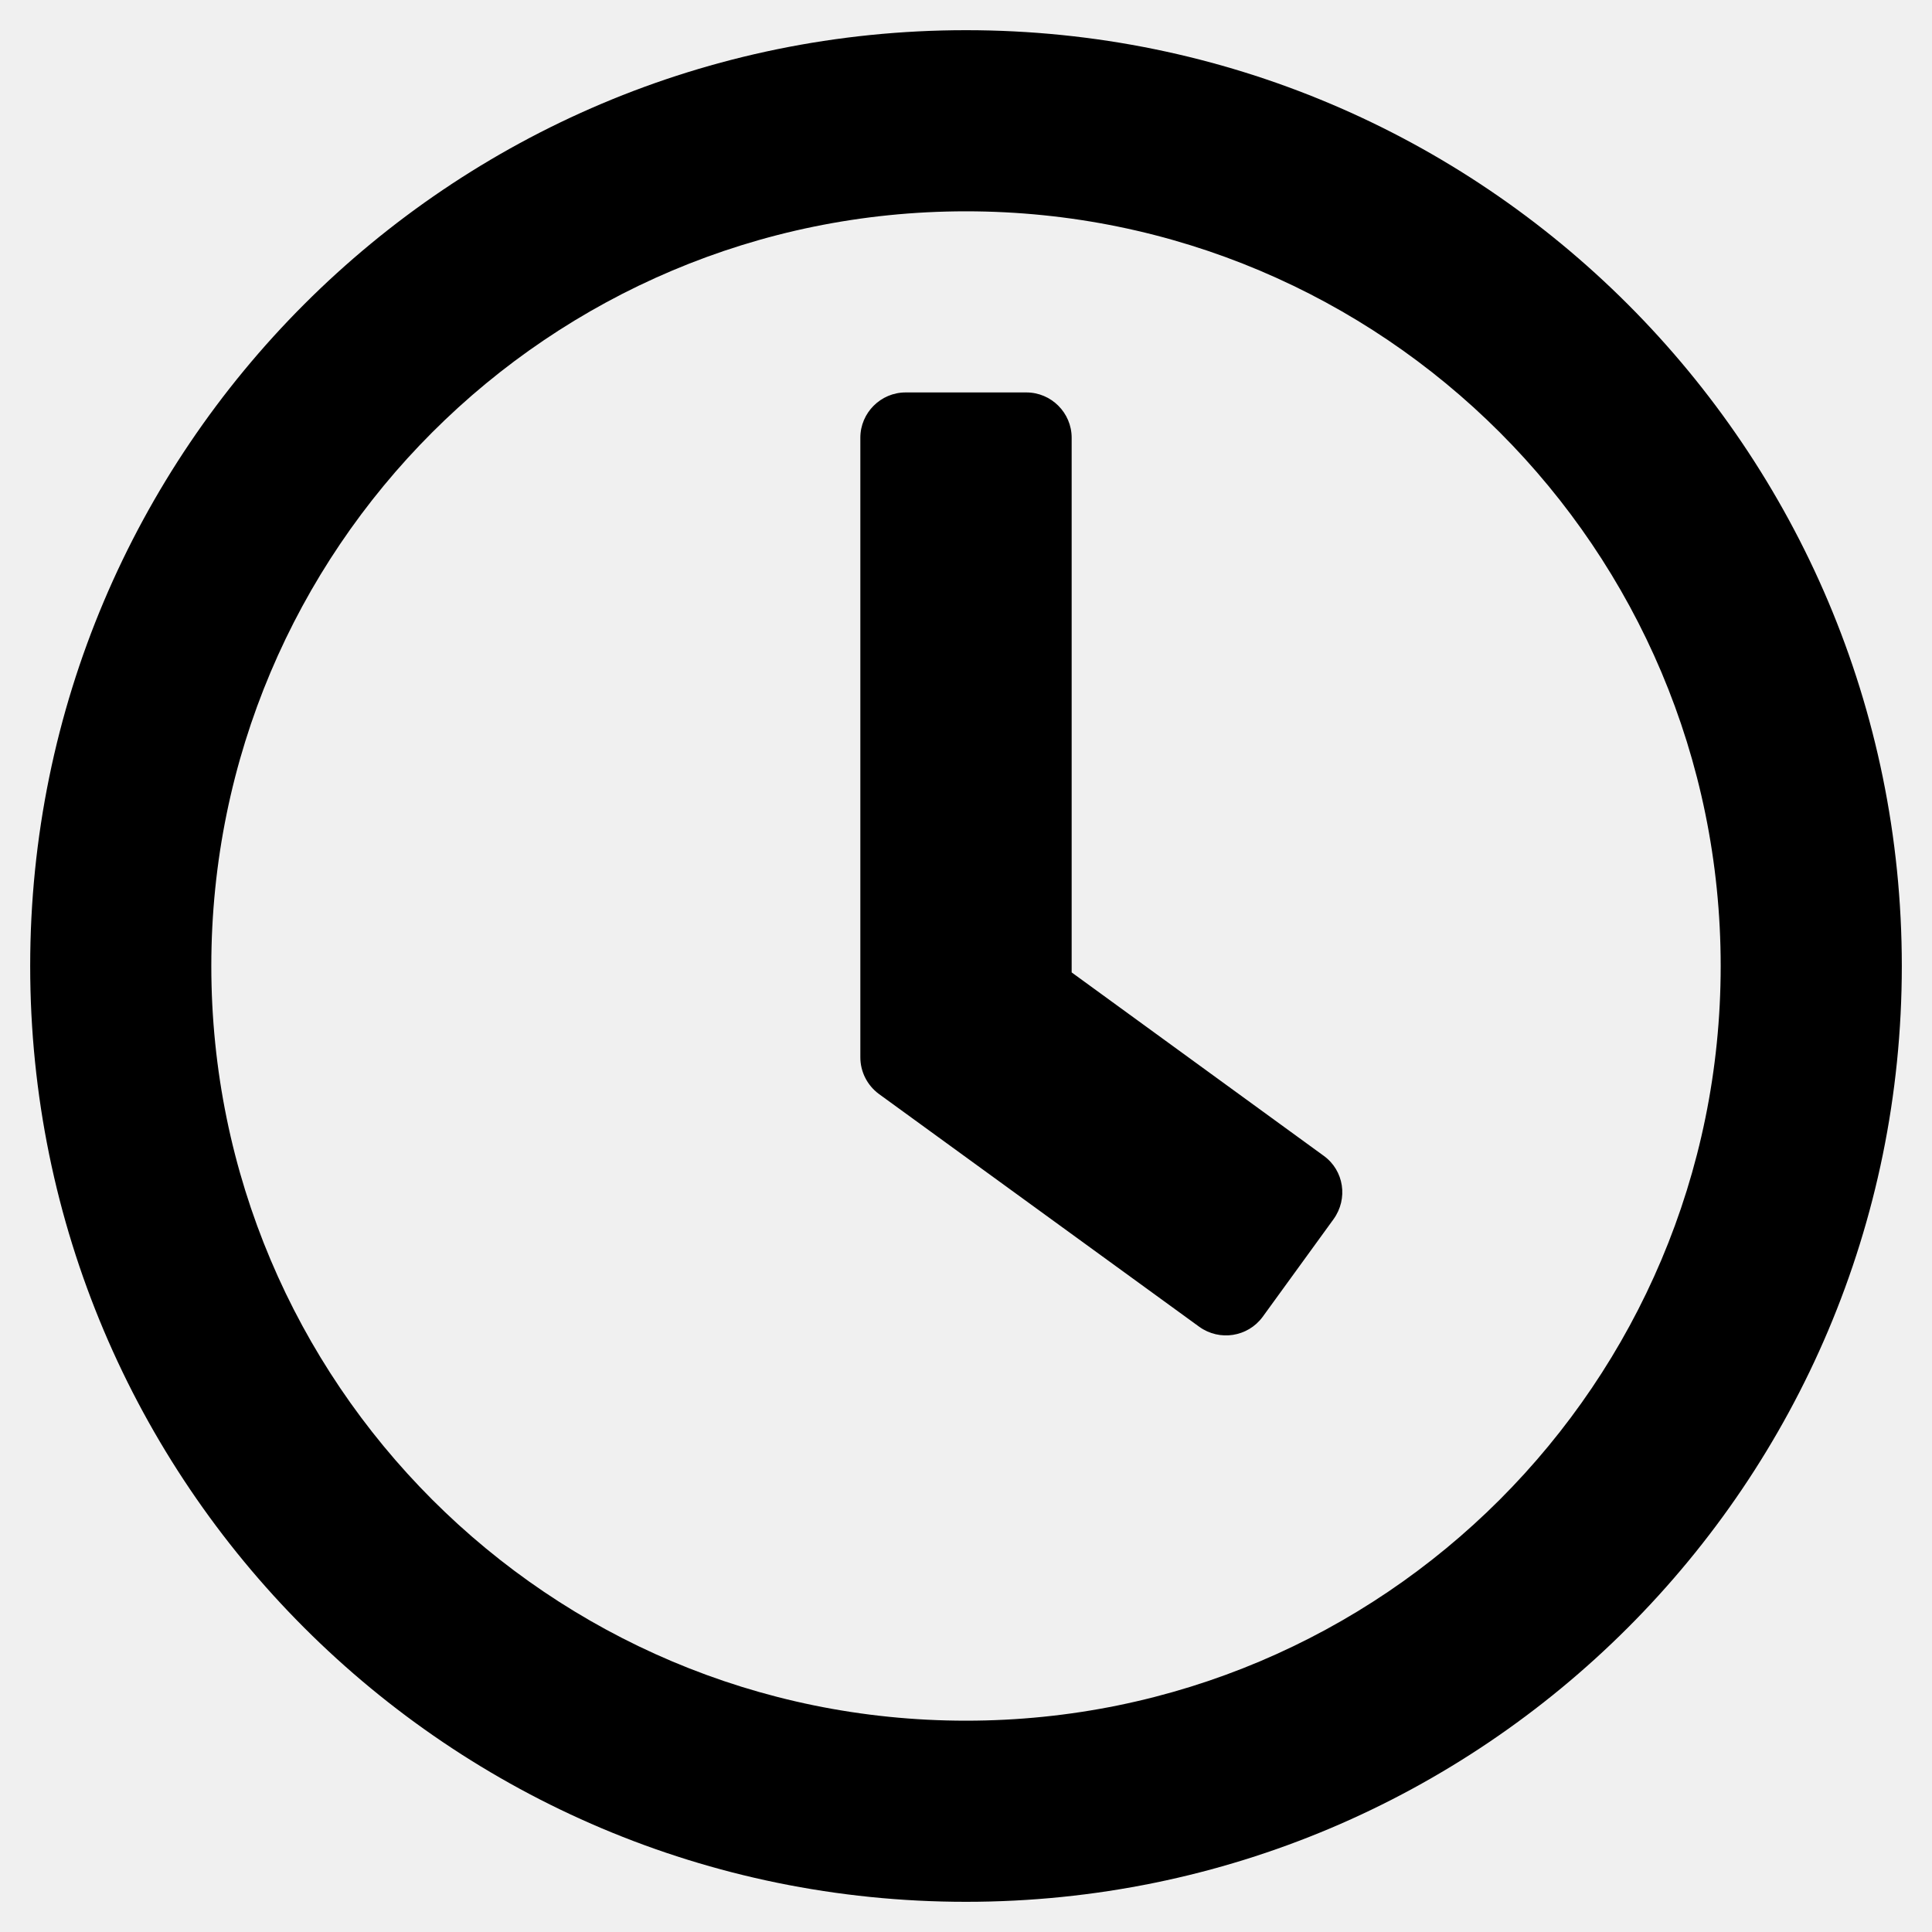
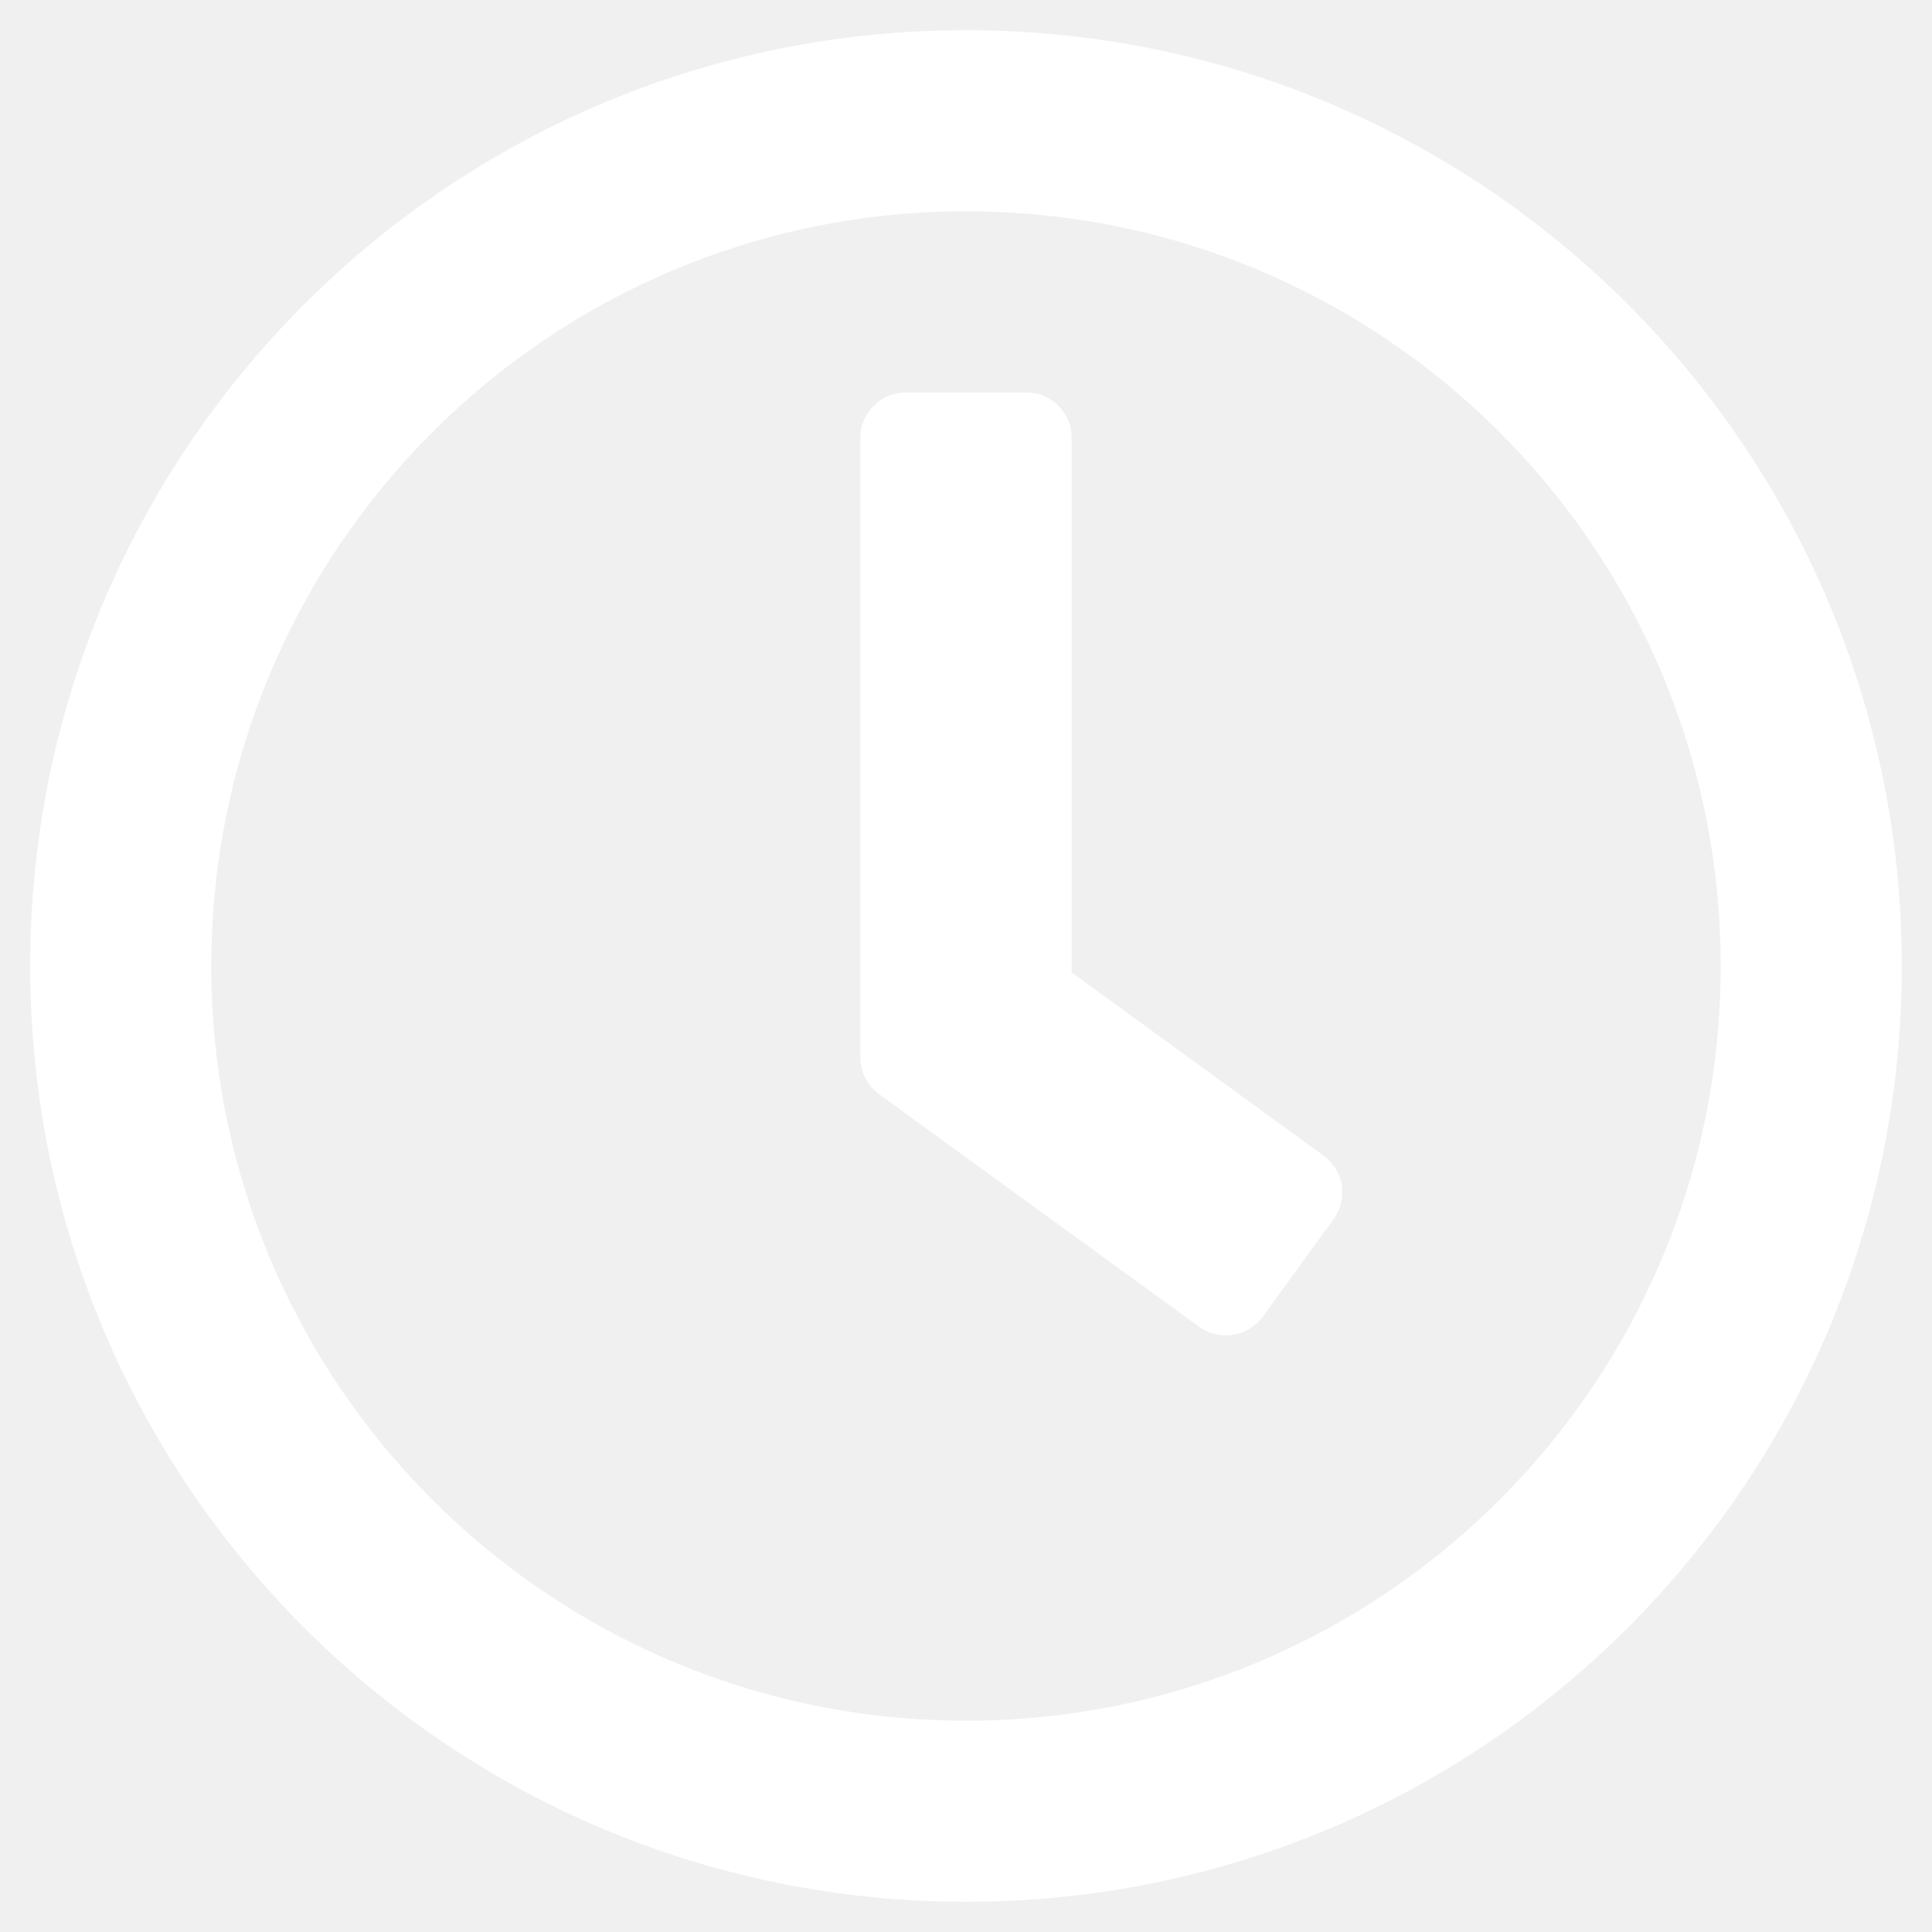
<svg xmlns="http://www.w3.org/2000/svg" aria-hidden="true" focusable="false" data-prefix="far" data-icon="clock" class="svg-inline--fa fa-clock fa-w-16 " role="img" viewBox="0 0 512 512">
-   <path fill="currentColor" d="M256 8C119 8 8 119 8 256s111 248 248 248 248-111 248-248S393 8 256 8zm0 448c-110.5 0-200-89.5-200-200S145.5 56 256 56s200 89.5 200 200-89.5 200-200 200zm61.8-104.4l-84.9-61.7c-3.1-2.3-4.9-5.9-4.9-9.7V116c0-6.6 5.4-12 12-12h32c6.6 0 12 5.4 12 12v141.7l66.8 48.6c5.4 3.9 6.5 11.4 2.6 16.8L334.6 349c-3.9 5.3-11.4 6.5-16.8 2.6z" />
+   <path fill="white" d="M256 8C119 8 8 119 8 256s111 248 248 248 248-111 248-248S393 8 256 8zm0 448c-110.5 0-200-89.5-200-200S145.5 56 256 56s200 89.5 200 200-89.5 200-200 200zm61.8-104.4l-84.9-61.7c-3.1-2.3-4.9-5.9-4.9-9.7V116c0-6.6 5.4-12 12-12h32c6.6 0 12 5.4 12 12v141.7l66.8 48.6c5.4 3.9 6.5 11.4 2.6 16.8L334.6 349c-3.9 5.3-11.4 6.5-16.8 2.6z" />
</svg>
